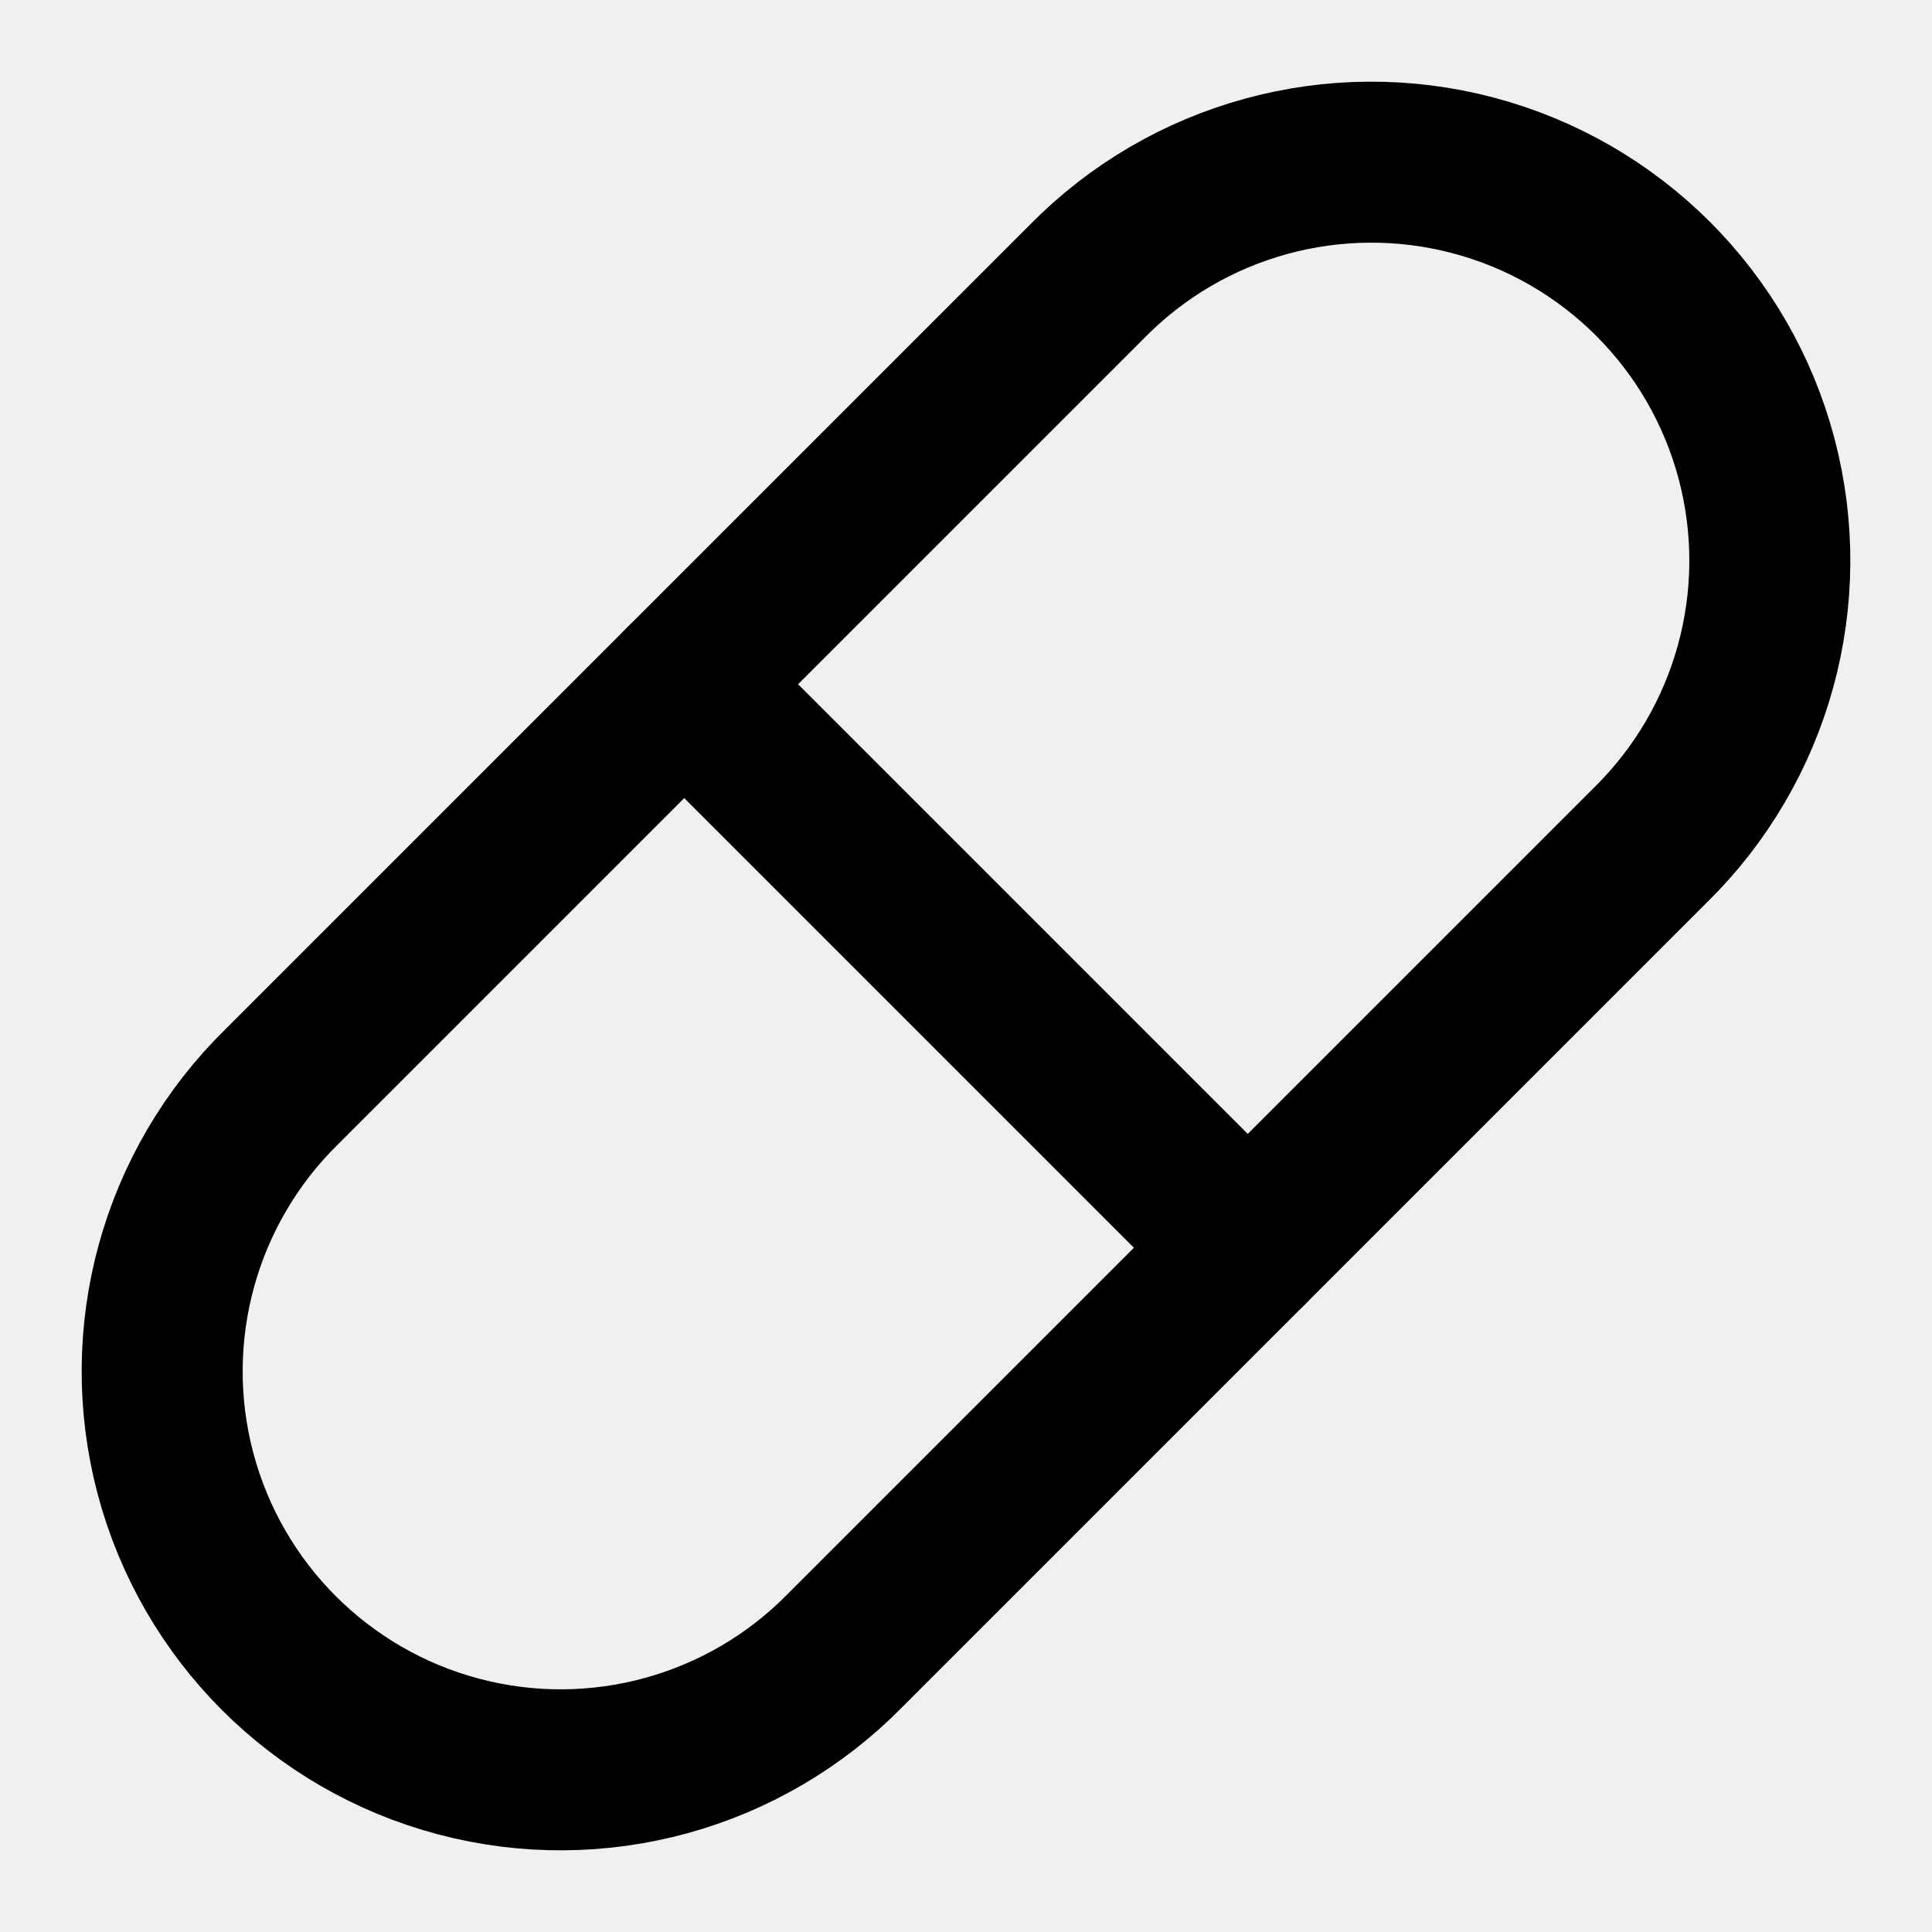
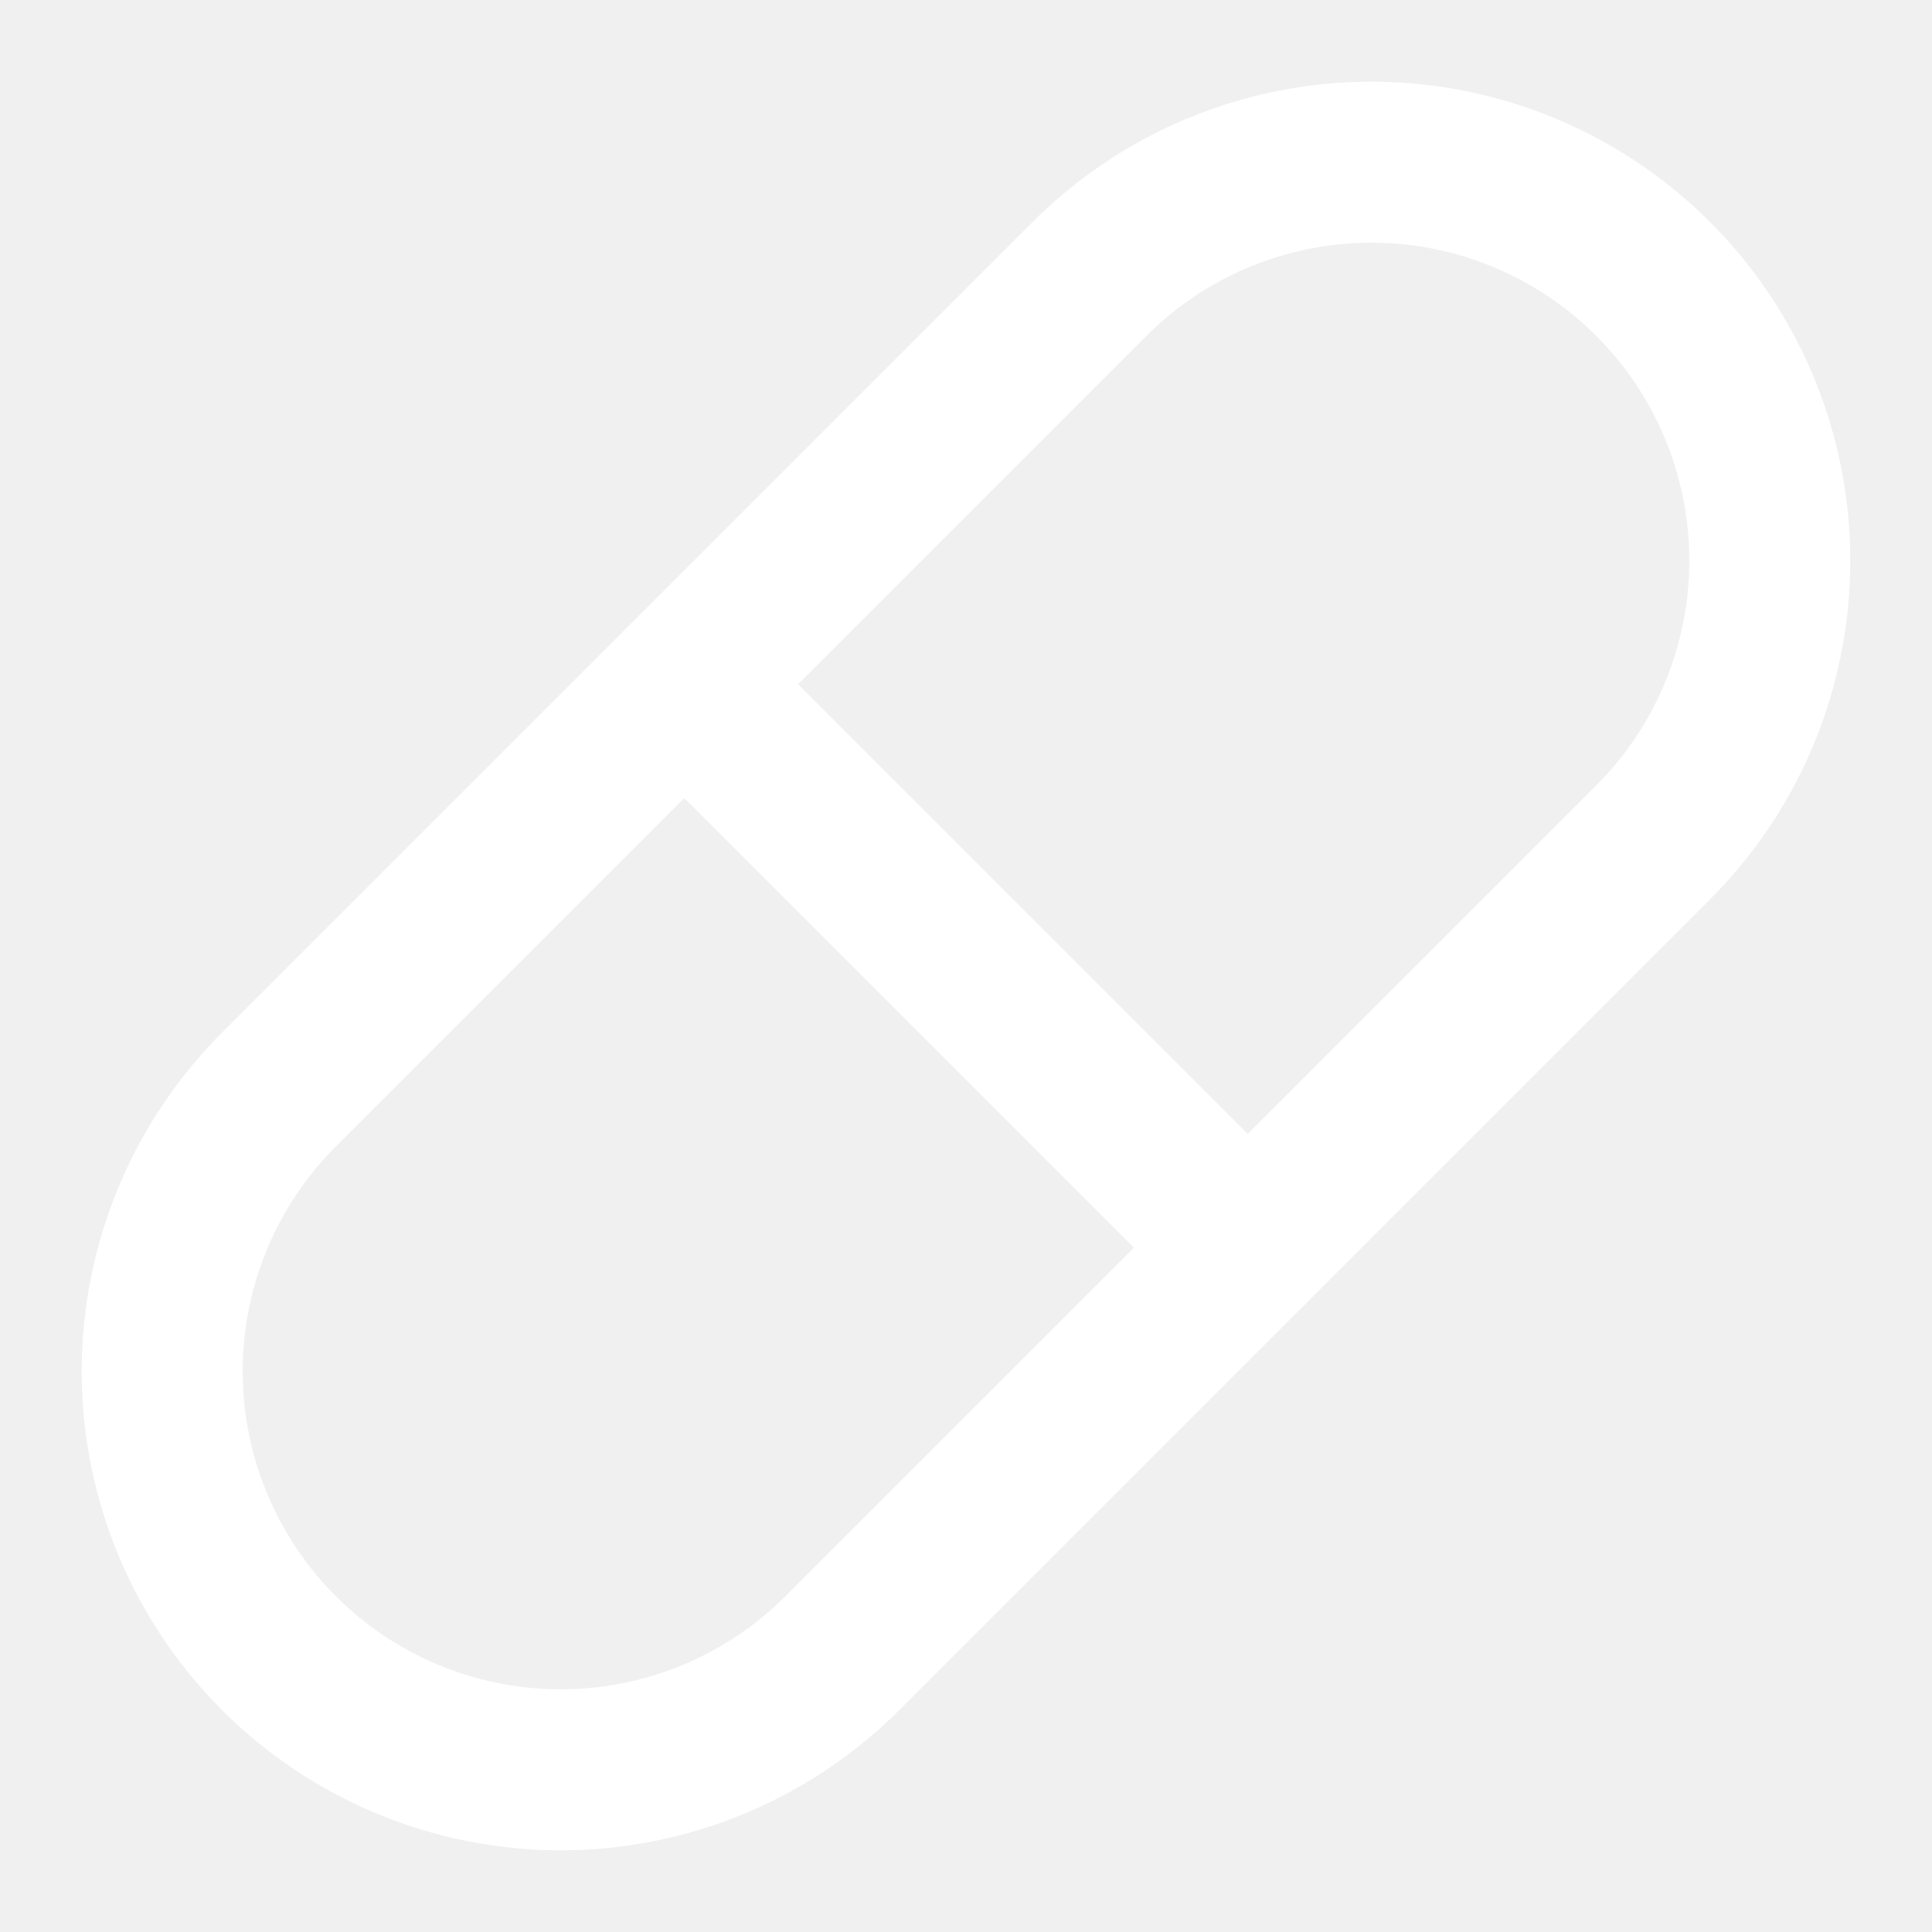
- <svg xmlns="http://www.w3.org/2000/svg" width="24" height="24" viewBox="0 0 24 24" fill="none" stroke="currentColor" stroke-width="2" stroke-linecap="round" stroke-linejoin="round" class="lucide lucide-pill-icon lucide-pill">
+ <svg xmlns="http://www.w3.org/2000/svg" width="24" height="24" viewBox="0 0 24 24" fill="none" stroke="white" stroke-width="2" stroke-linecap="round" stroke-linejoin="round" class="lucide lucide-pill-icon lucide-pill">
  <path d="m10.5 20.5 10-10a4.95 4.95 0 1 0-7-7l-10 10a4.95 4.95 0 1 0 7 7Z" />
  <path d="m8.5 8.5 7 7" />
</svg>
